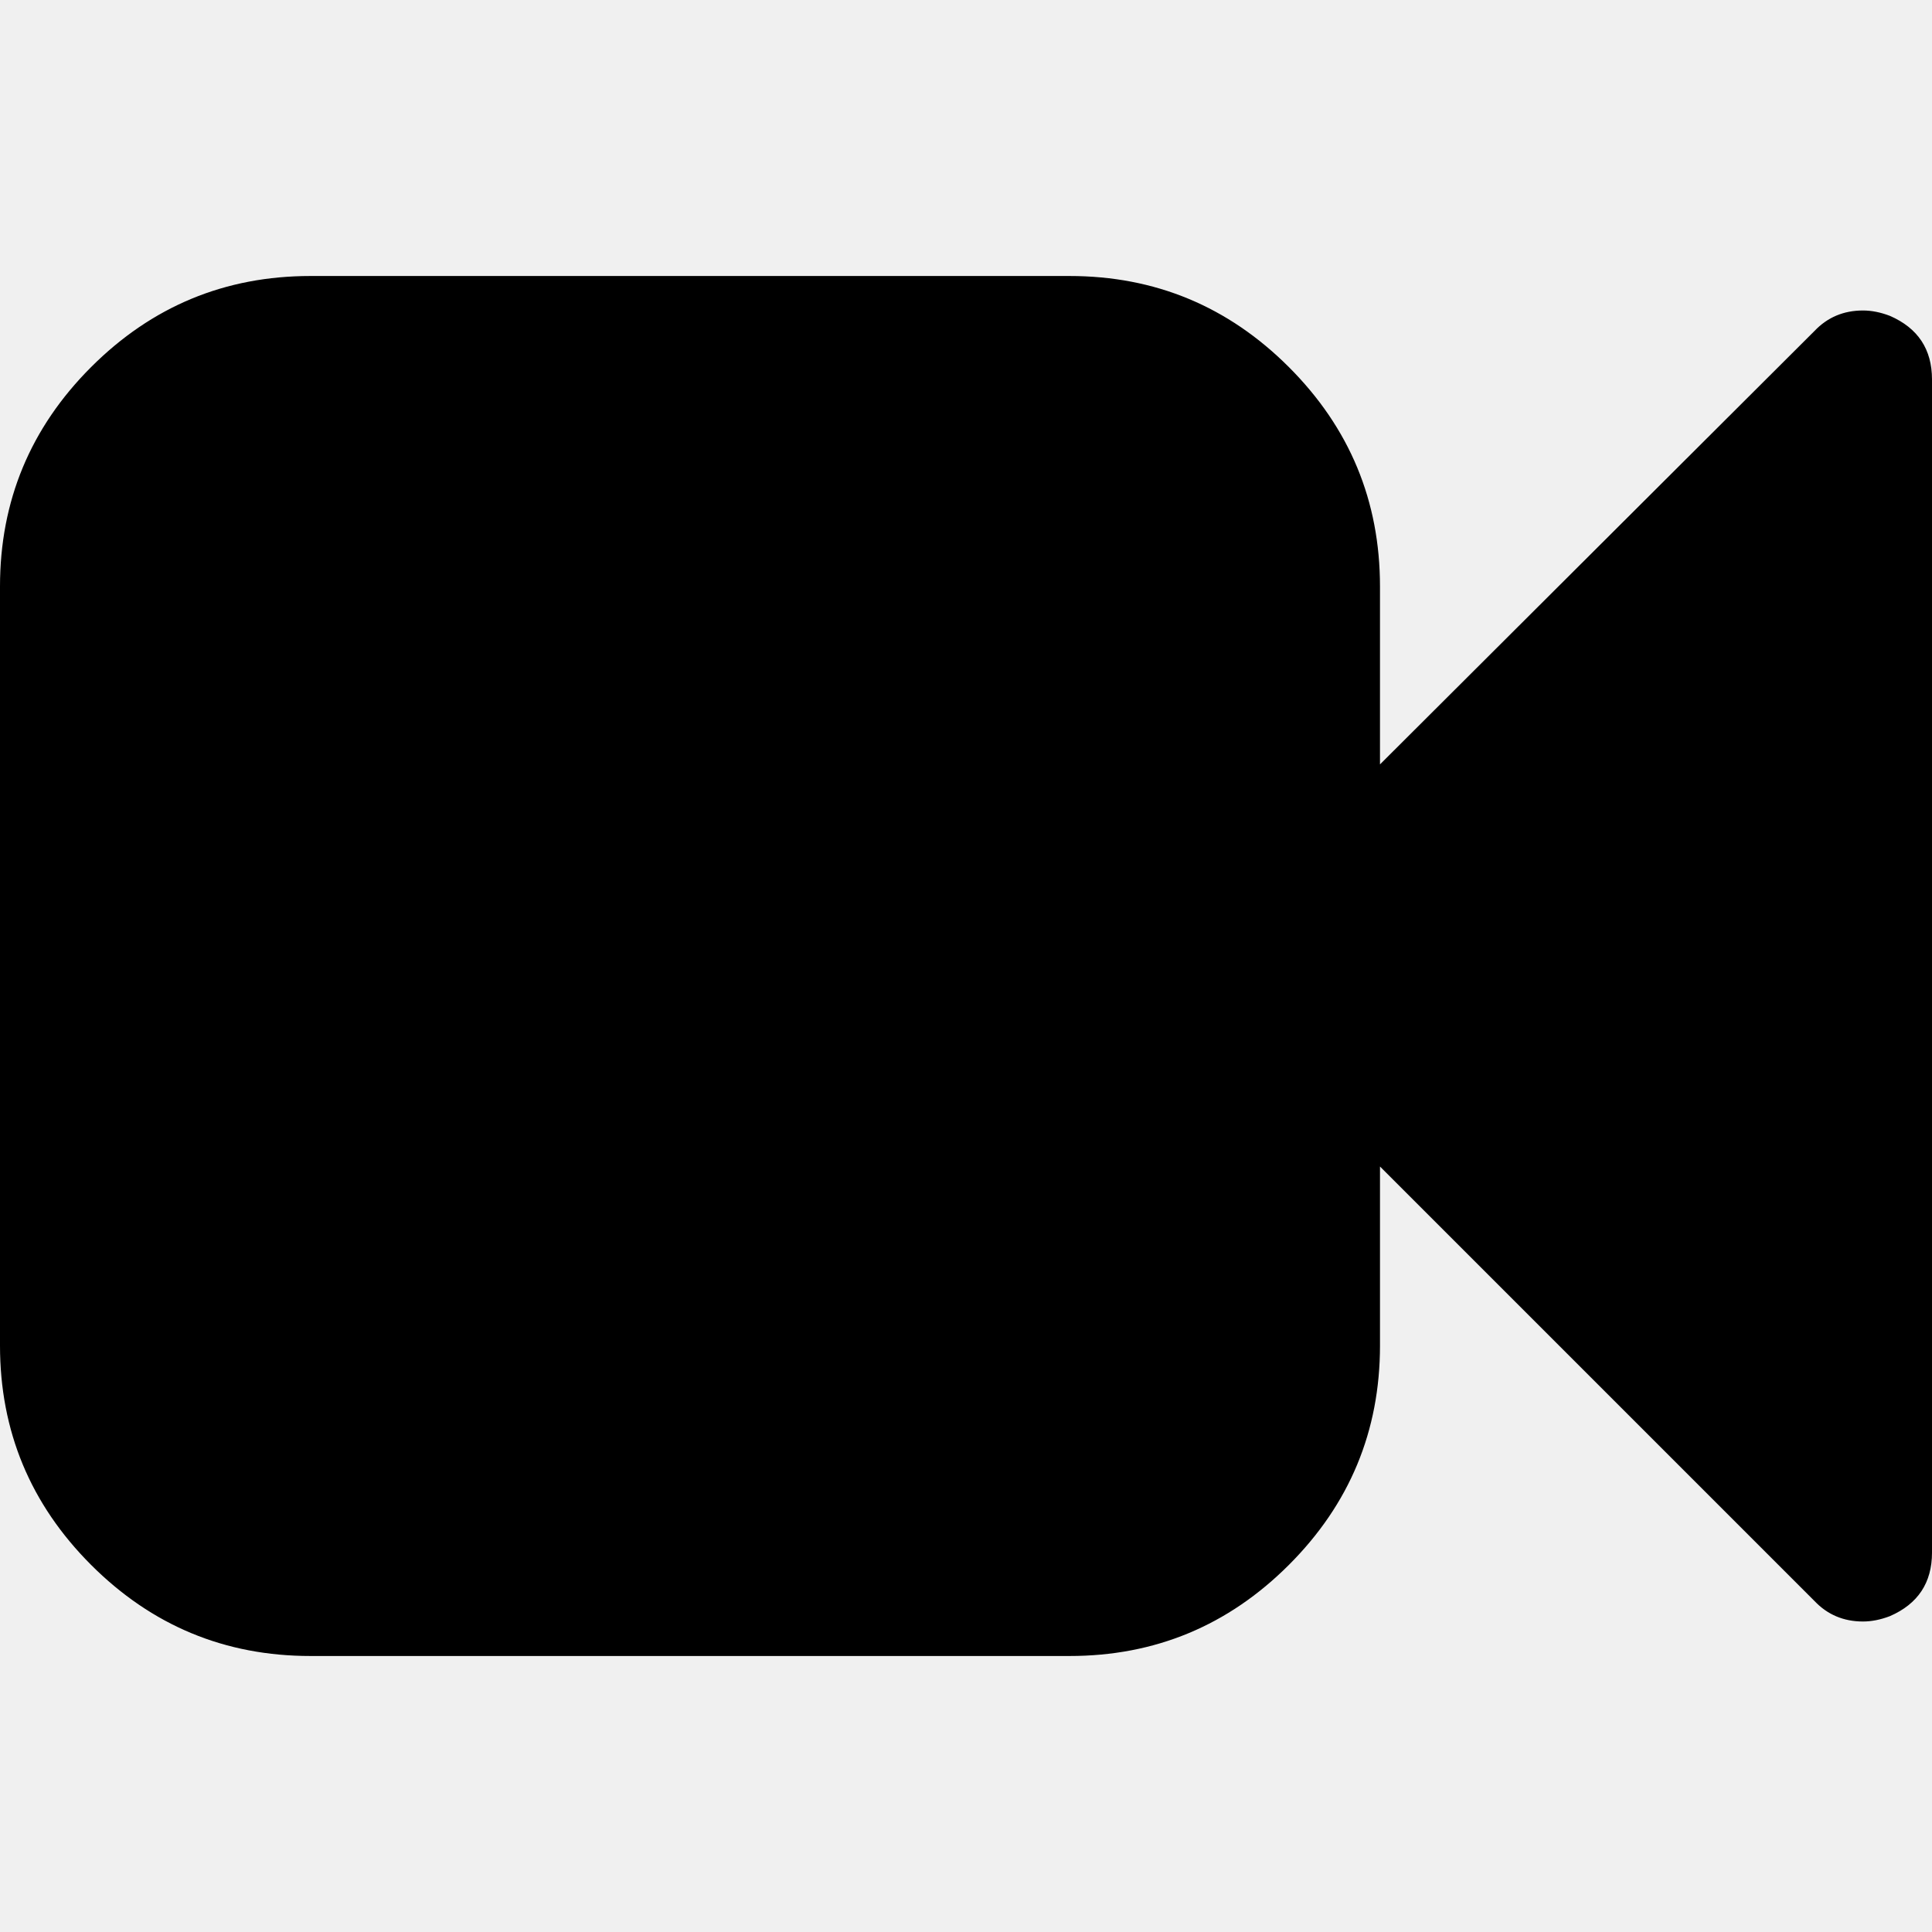
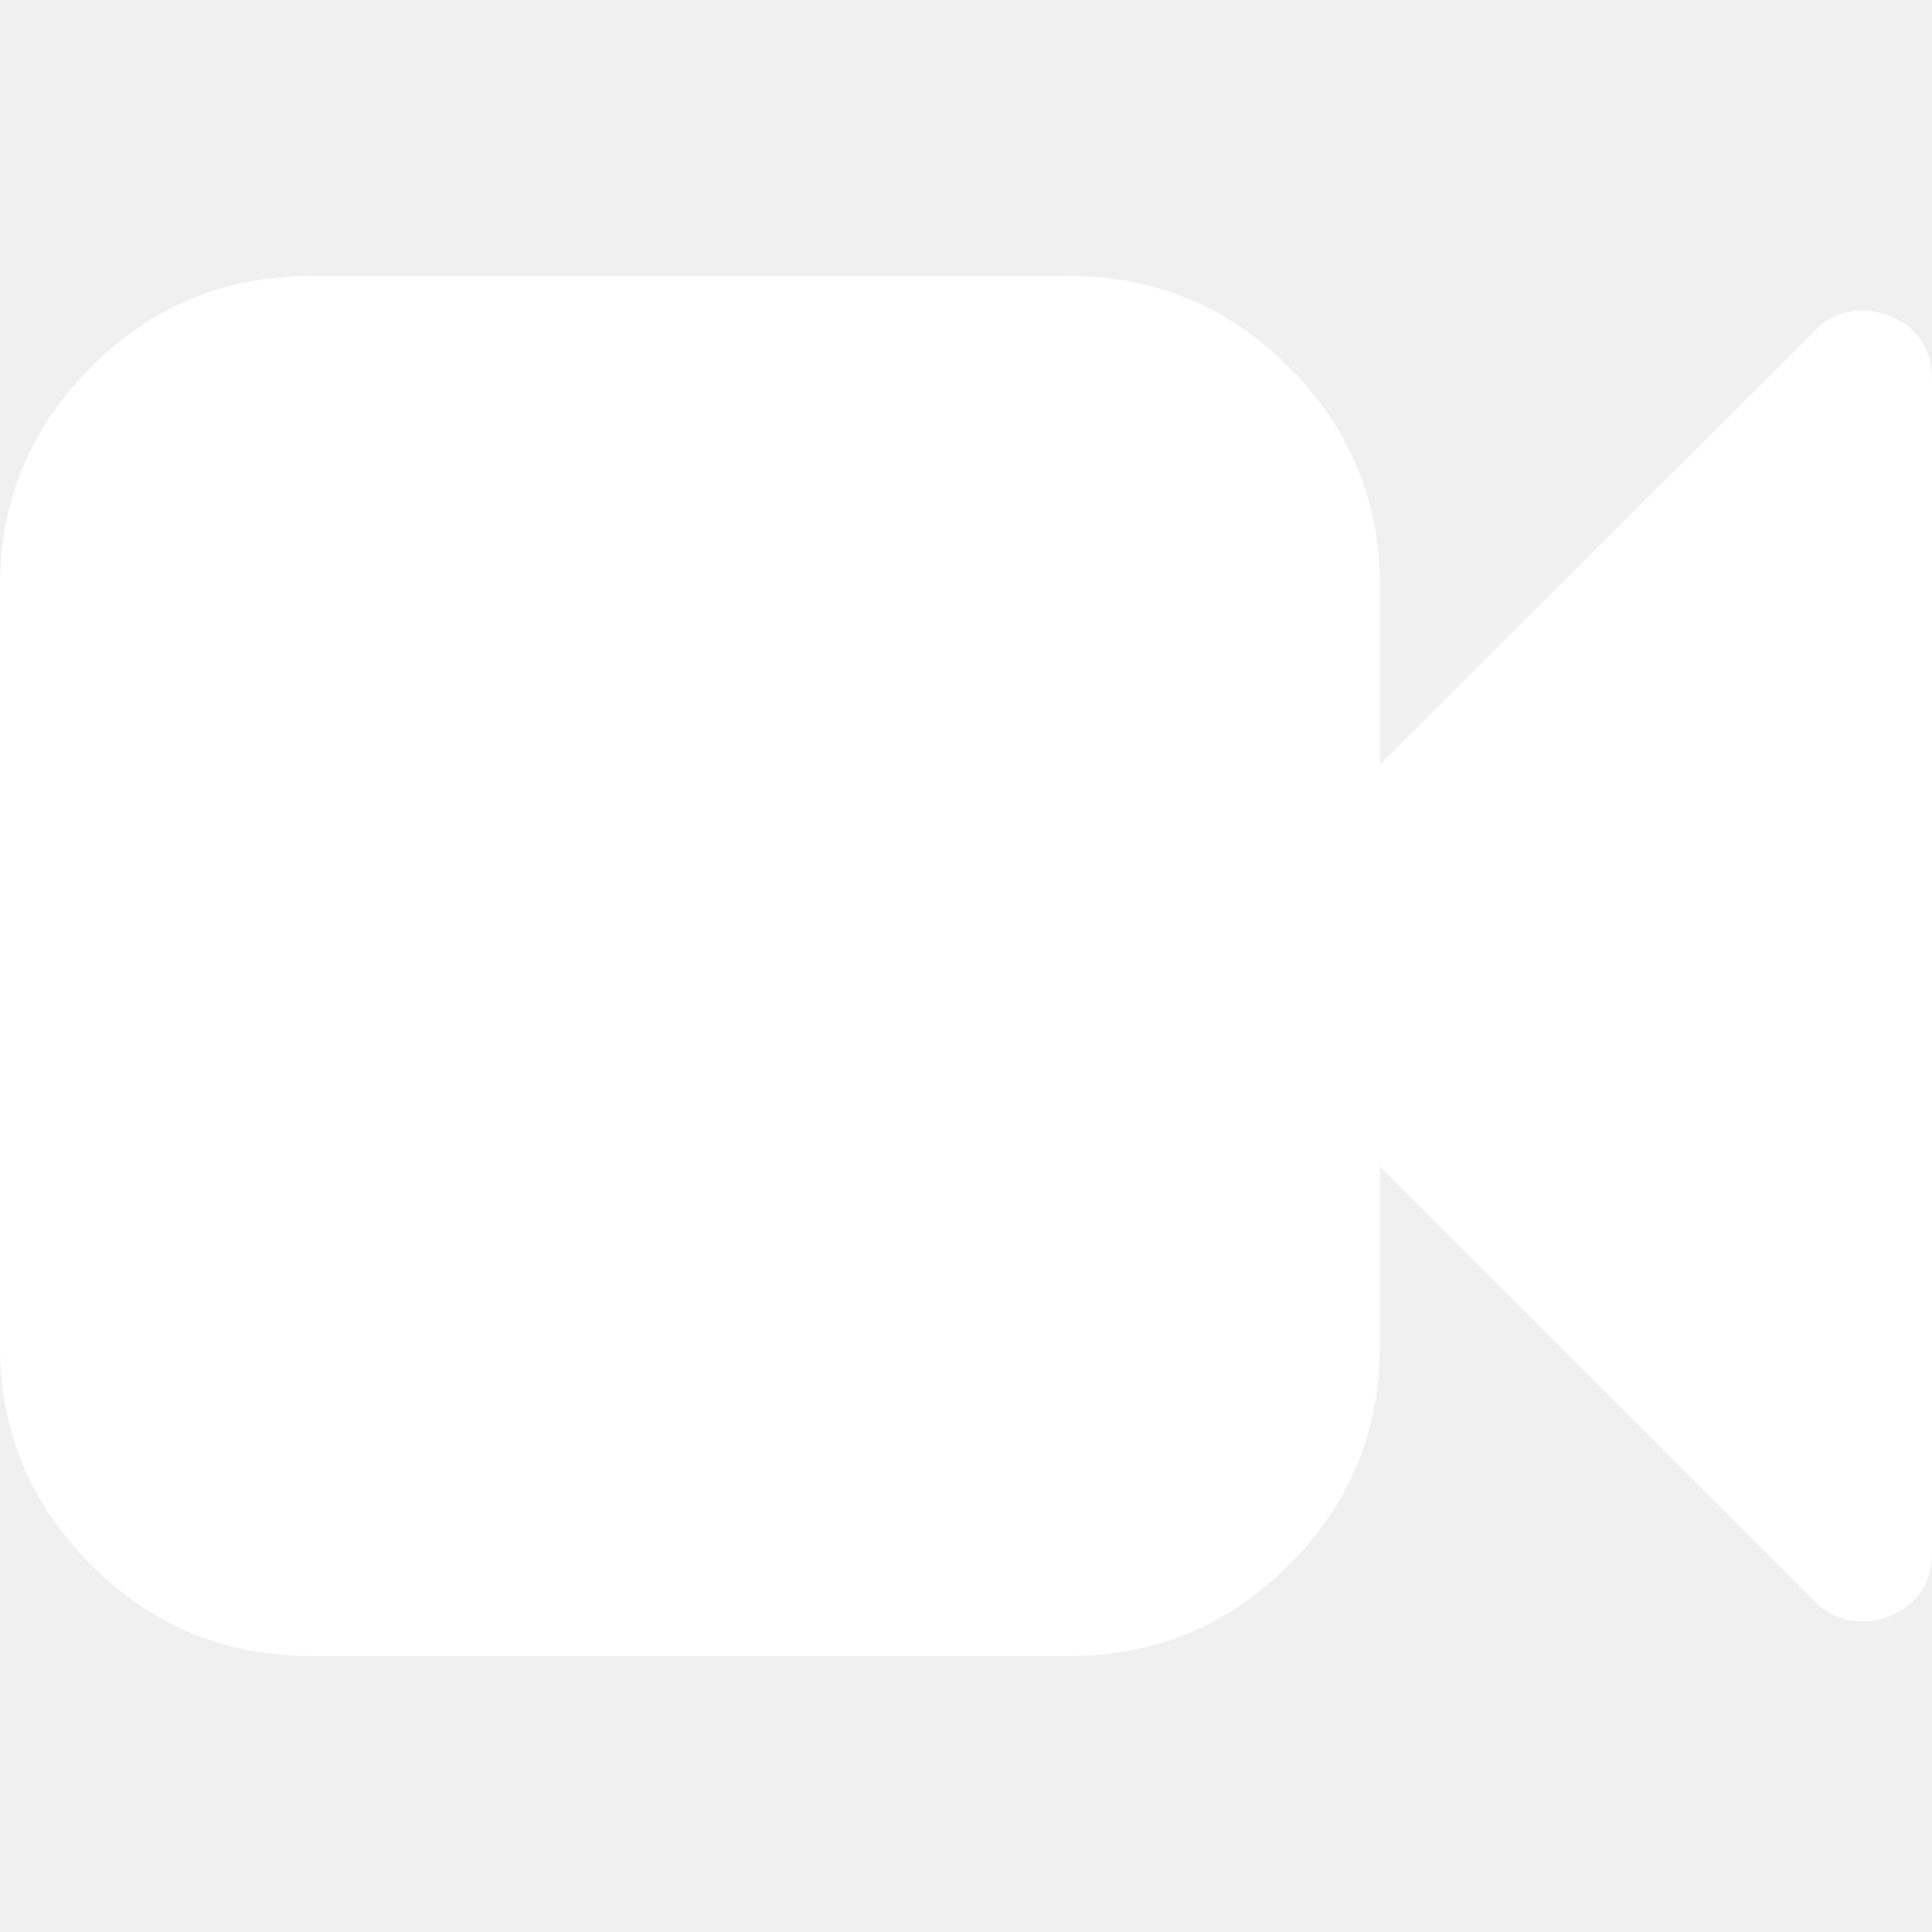
- <svg xmlns="http://www.w3.org/2000/svg" version="1.1" id="Capa_1" x="0px" y="0px" width="511.626px" height="511.627px" viewBox="0 0 511.626 511.627" style="enable-background:new 0 0 511.626 511.627;" xml:space="preserve">
+ <svg xmlns="http://www.w3.org/2000/svg" version="1.1" id="Capa_1" fill="#fff" x="0px" y="0px" width="511.626px" height="511.627px" viewBox="0 0 511.626 511.627" style="enable-background:new 0 0 511.626 511.627;" xml:space="preserve">
  <g>
    <path d="M500.491,83.65c-2.474-0.95-4.853-1.427-7.139-1.427c-5.14,0-9.418,1.812-12.847,5.426l-115.06,114.776v-47.108   c0-22.653-8.042-42.017-24.126-58.102c-16.085-16.083-35.447-24.125-58.102-24.125H82.224c-22.648,0-42.016,8.042-58.102,24.125   C8.042,113.3,0,132.664,0,155.317v200.996c0,22.651,8.042,42.014,24.123,58.098c16.086,16.084,35.454,24.126,58.102,24.126h200.994   c22.654,0,42.017-8.042,58.102-24.126c16.084-16.084,24.126-35.446,24.126-58.098v-47.397l115.06,115.061   c3.429,3.613,7.707,5.424,12.847,5.424c2.286,0,4.665-0.476,7.139-1.424c7.427-3.237,11.136-8.85,11.136-16.844V100.499   C511.626,92.501,507.917,86.887,500.491,83.65z" />
  </g>
  <g>
</g>
  <g>
</g>
  <g>
</g>
  <g>
</g>
  <g>
</g>
  <g>
</g>
  <g>
</g>
  <g>
</g>
  <g>
</g>
  <g>
</g>
  <g>
</g>
  <g>
</g>
  <g>
</g>
  <g>
</g>
  <g>
</g>
</svg>
